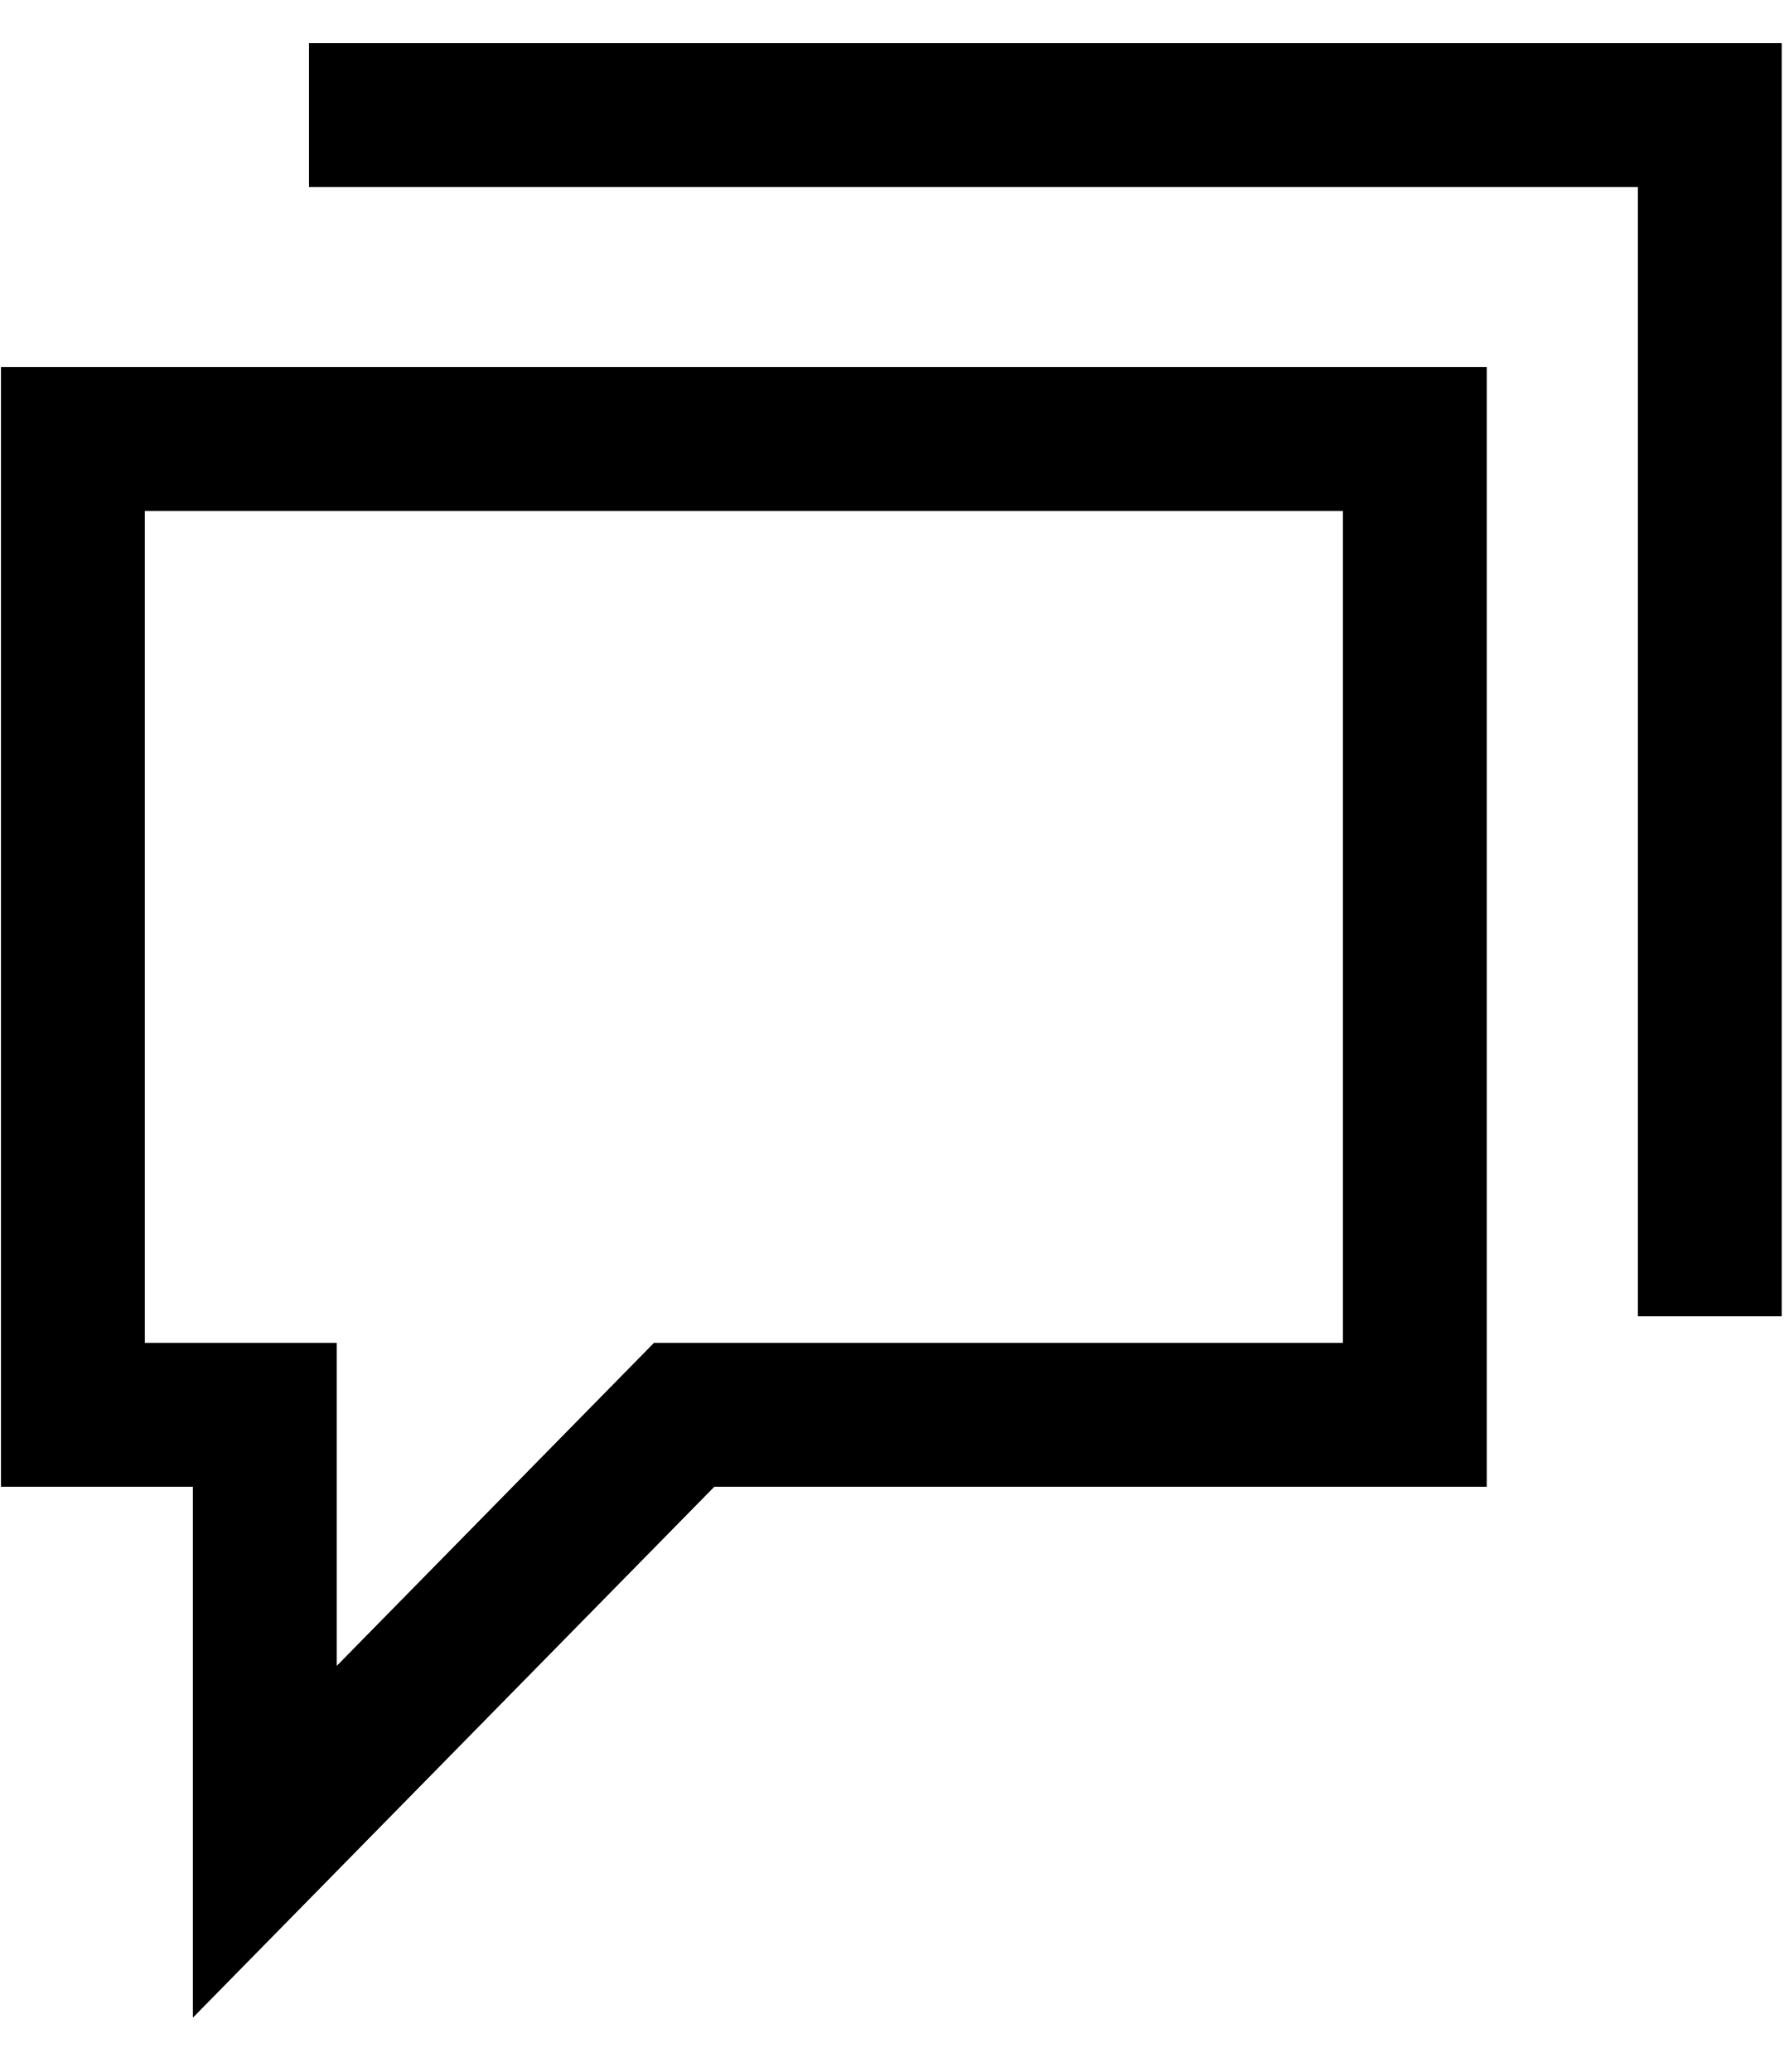
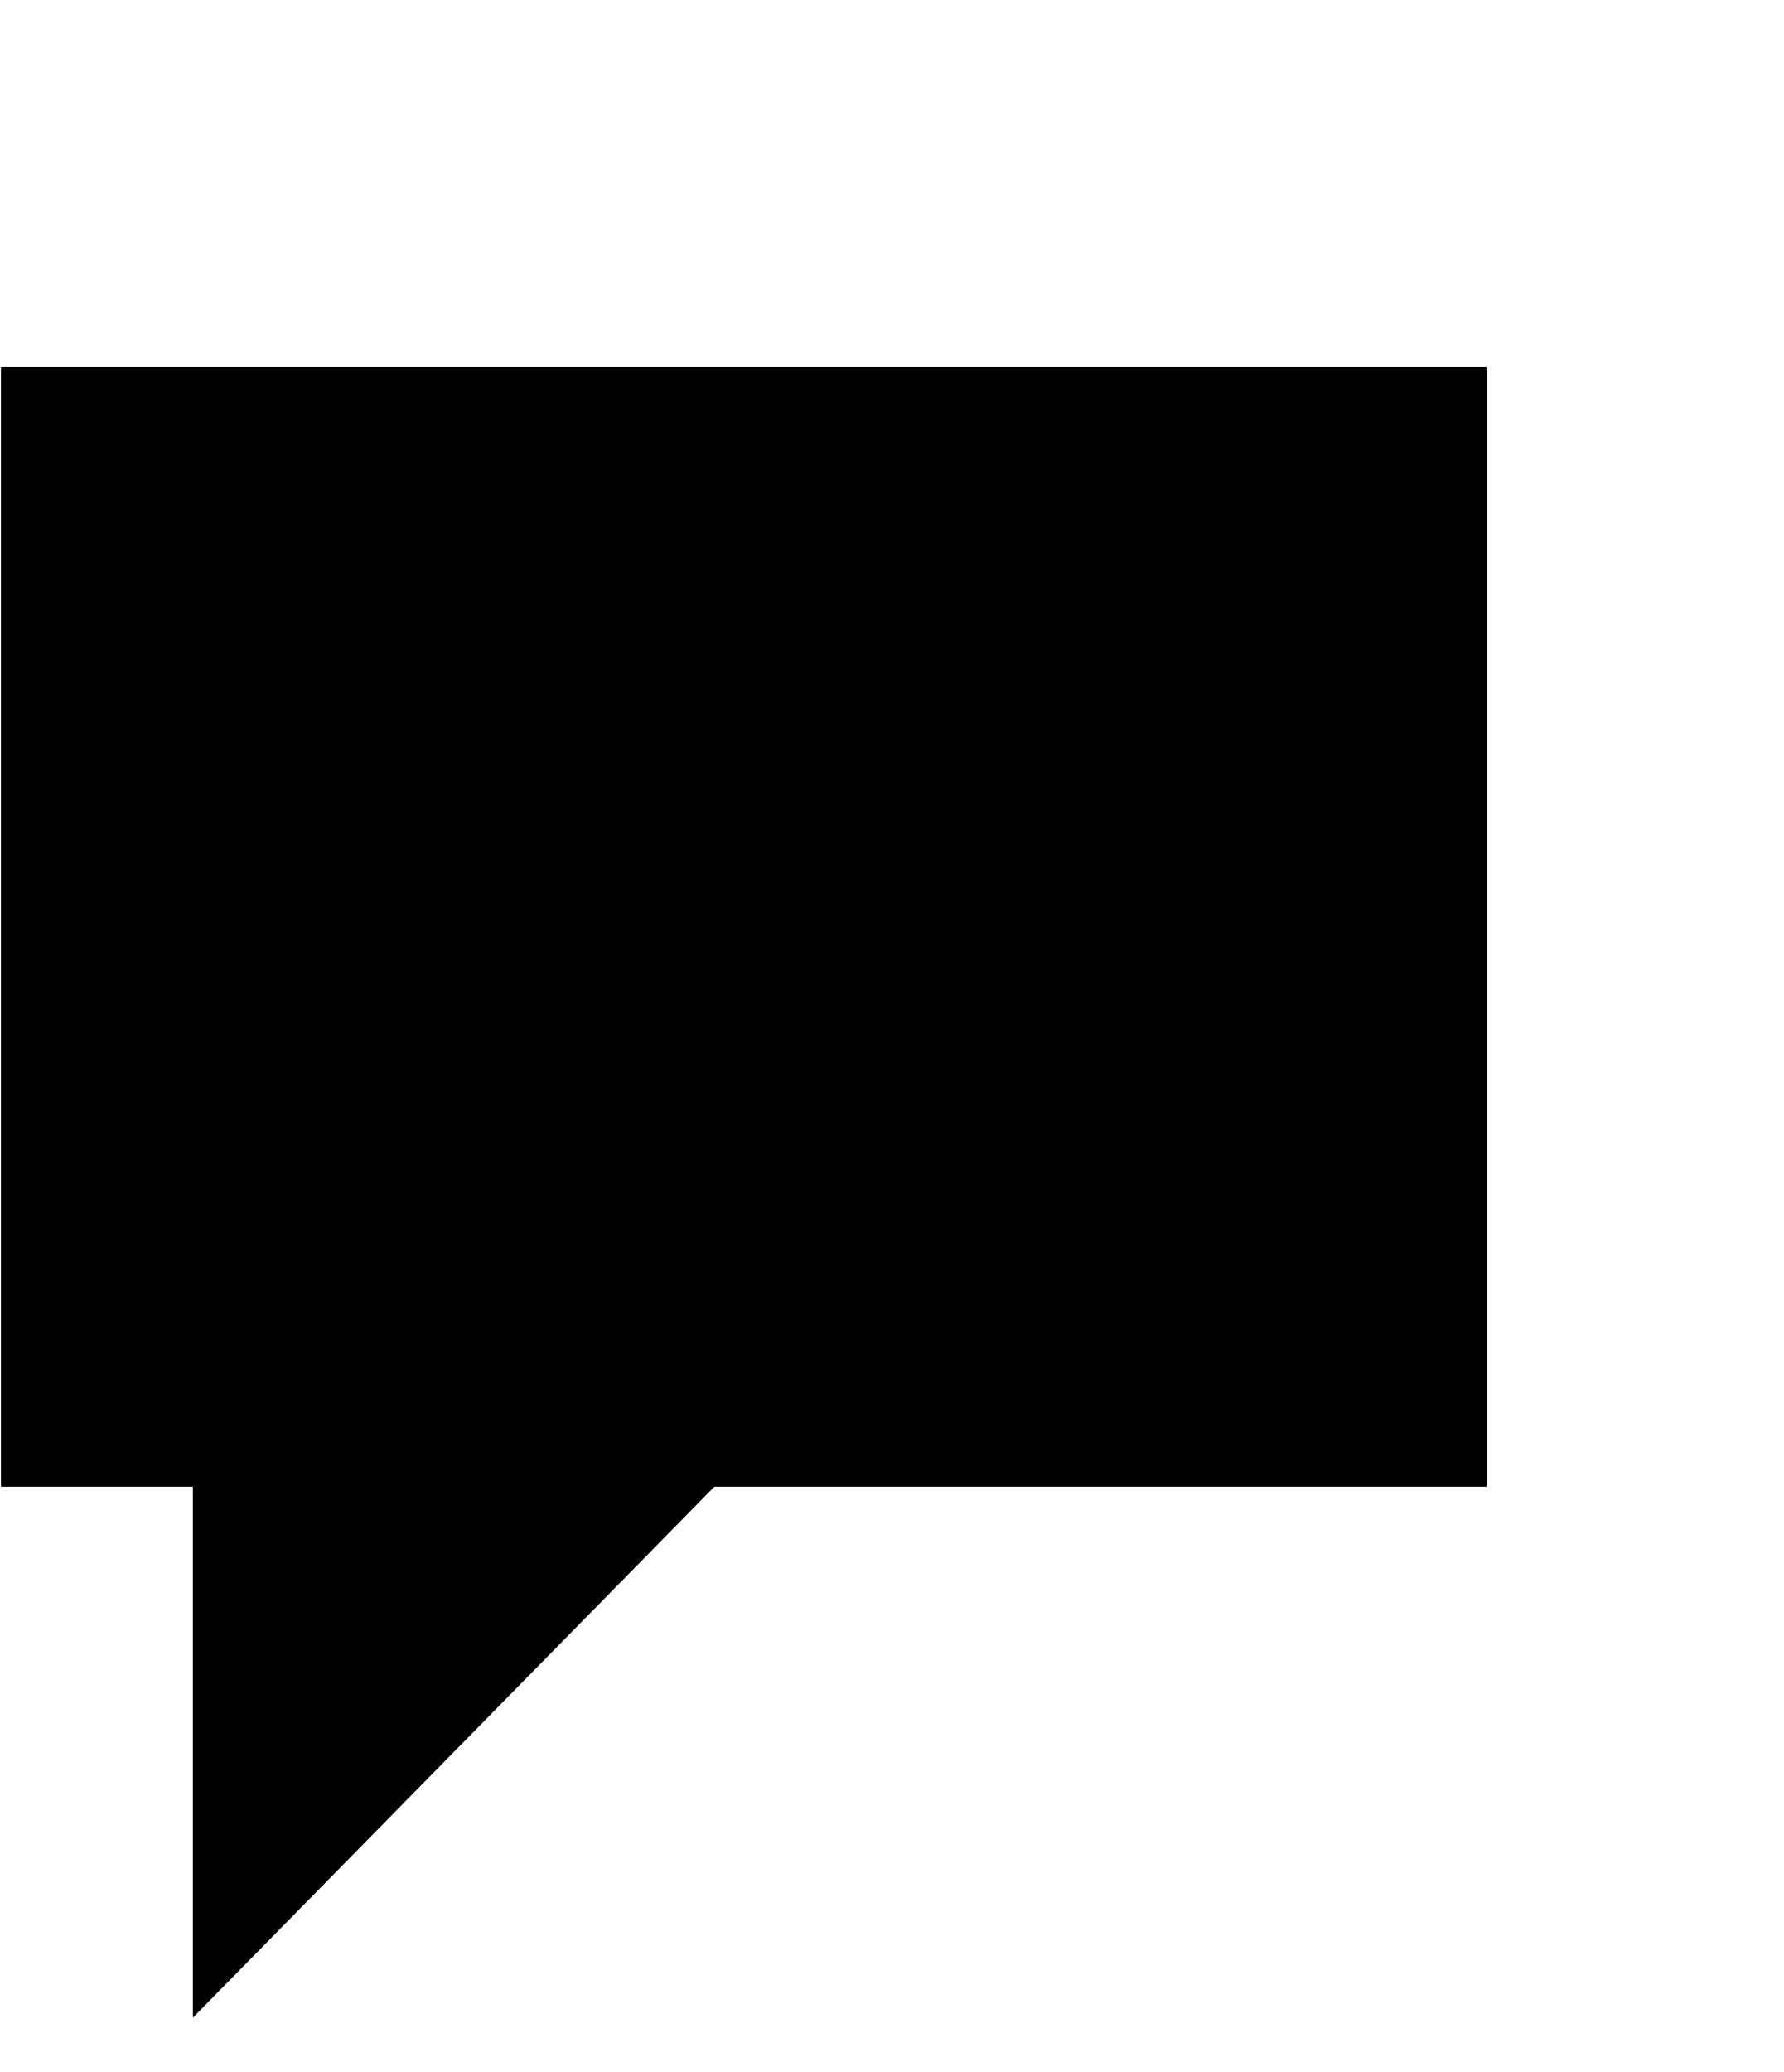
- <svg xmlns="http://www.w3.org/2000/svg" width="31" height="36" viewBox="0 0 31 36" fill="none">
+ <svg xmlns="http://www.w3.org/2000/svg" width="31" height="36" viewBox="0 0 31 36" fill="currentColor">
  <path d="M24.588 7.628H1.267V24.582H4.602V32L11.889 24.582H24.588V7.628Z" stroke="black" stroke-width="2.5" stroke-miterlimit="10" />
-   <path d="M5.37 2H29.714V22.87" stroke="black" stroke-width="2.5" stroke-miterlimit="10" />
</svg>
